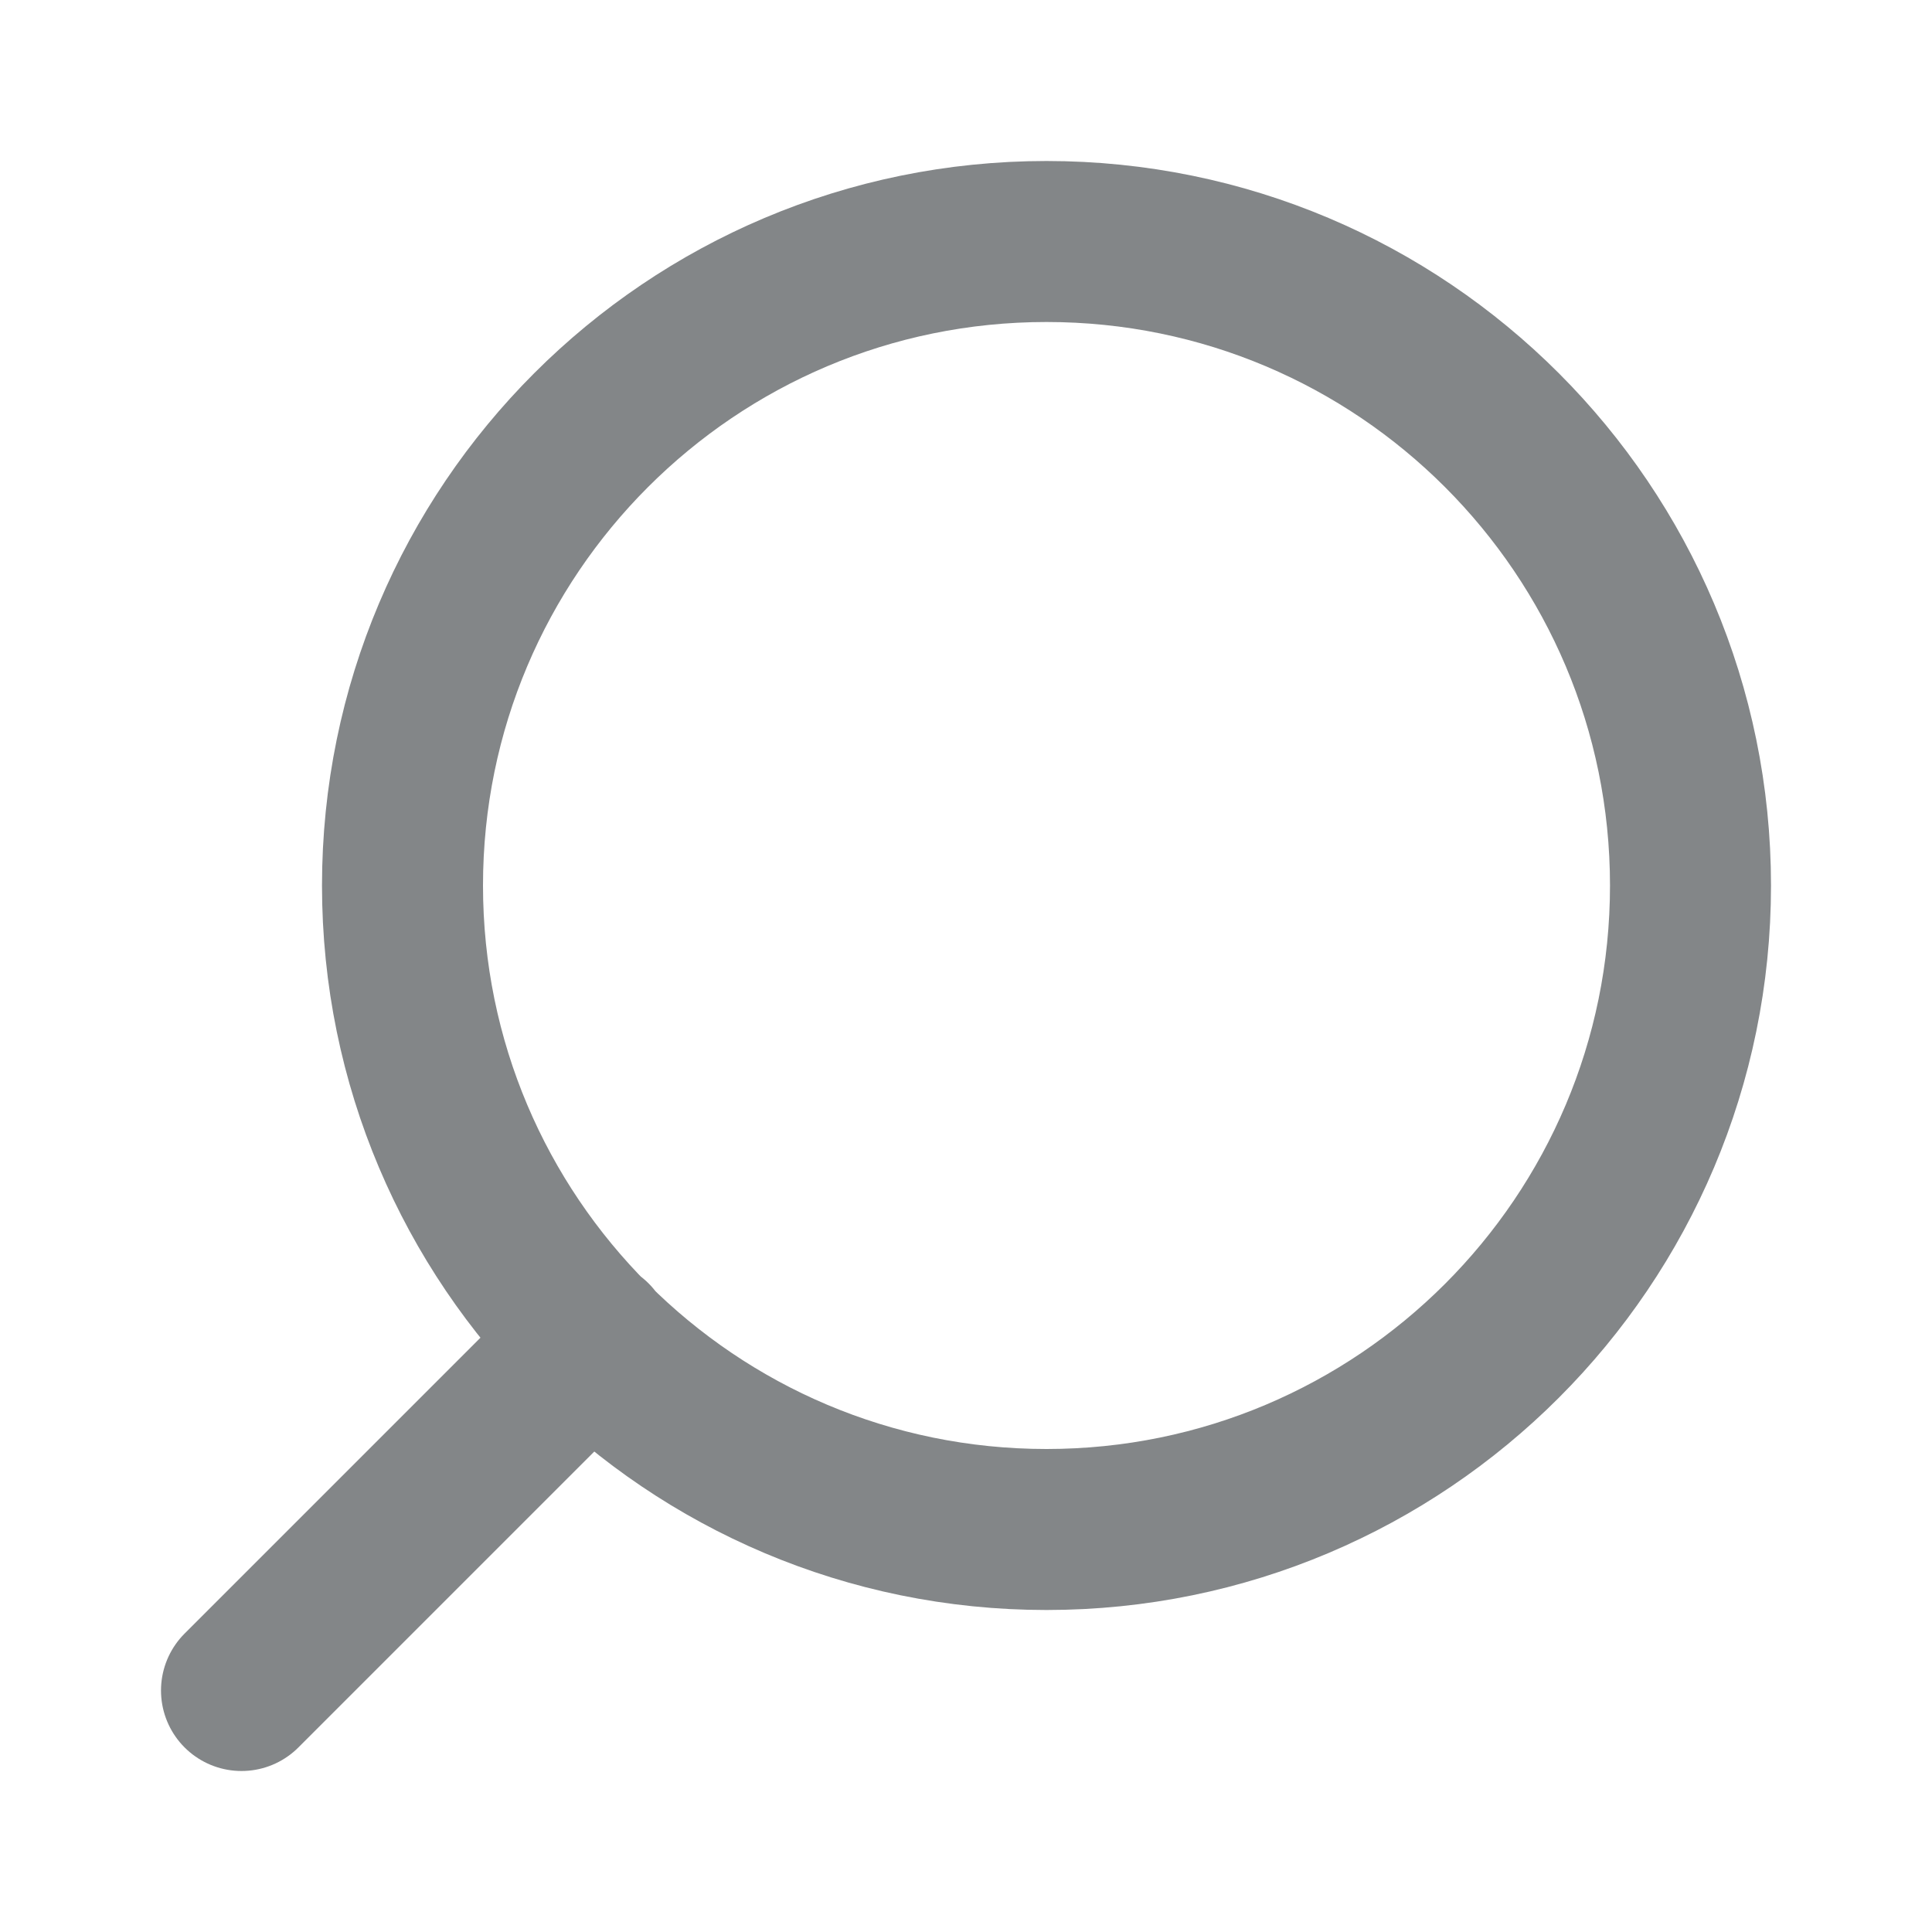
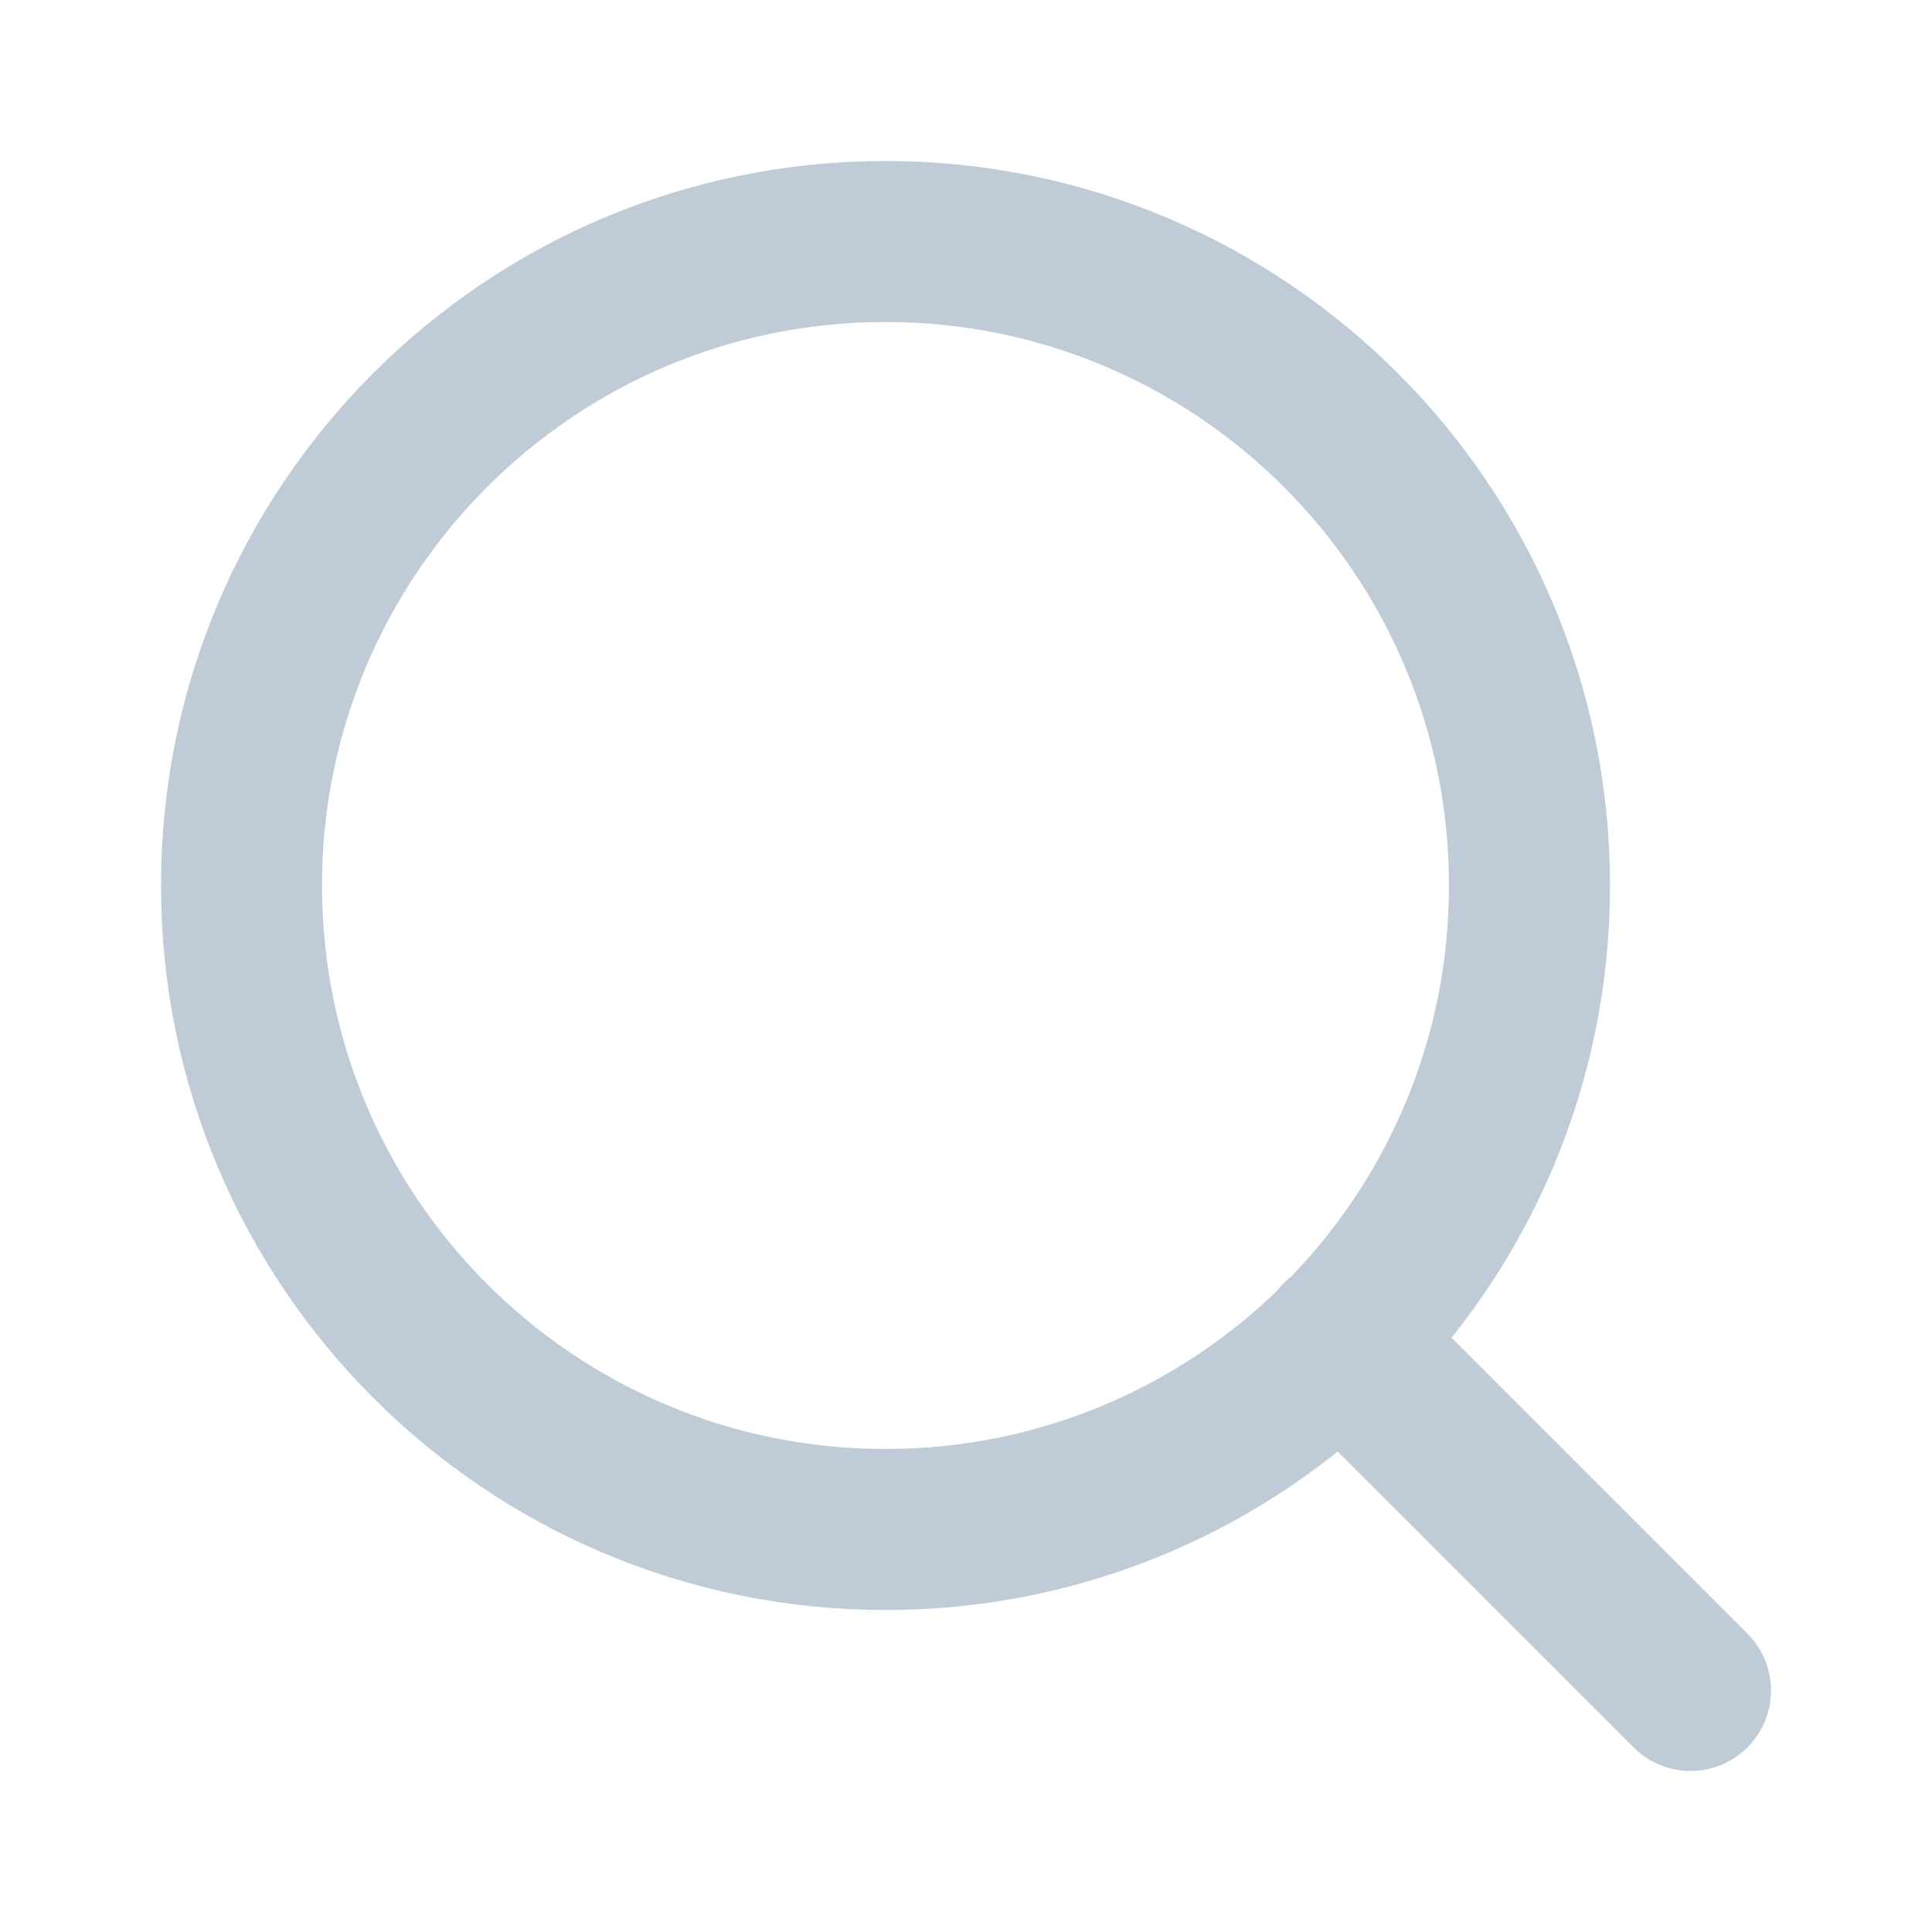
<svg xmlns="http://www.w3.org/2000/svg" width="24" height="24" fill="none">
-   <path d="M13 19a8 8 0 1 1 0-16 8 8 0 0 1 0 16ZM3 21l4.35-4.35" stroke="#838688" stroke-width="2" stroke-linecap="round" stroke-linejoin="round" />
+   <path d="M11 19a8 8 0 1 0 0-16 8 8 0 0 0 0 16Zm10 2-4.35-4.35" stroke="#BFCBD6" stroke-width="2" stroke-linecap="round" stroke-linejoin="round" />
</svg>
